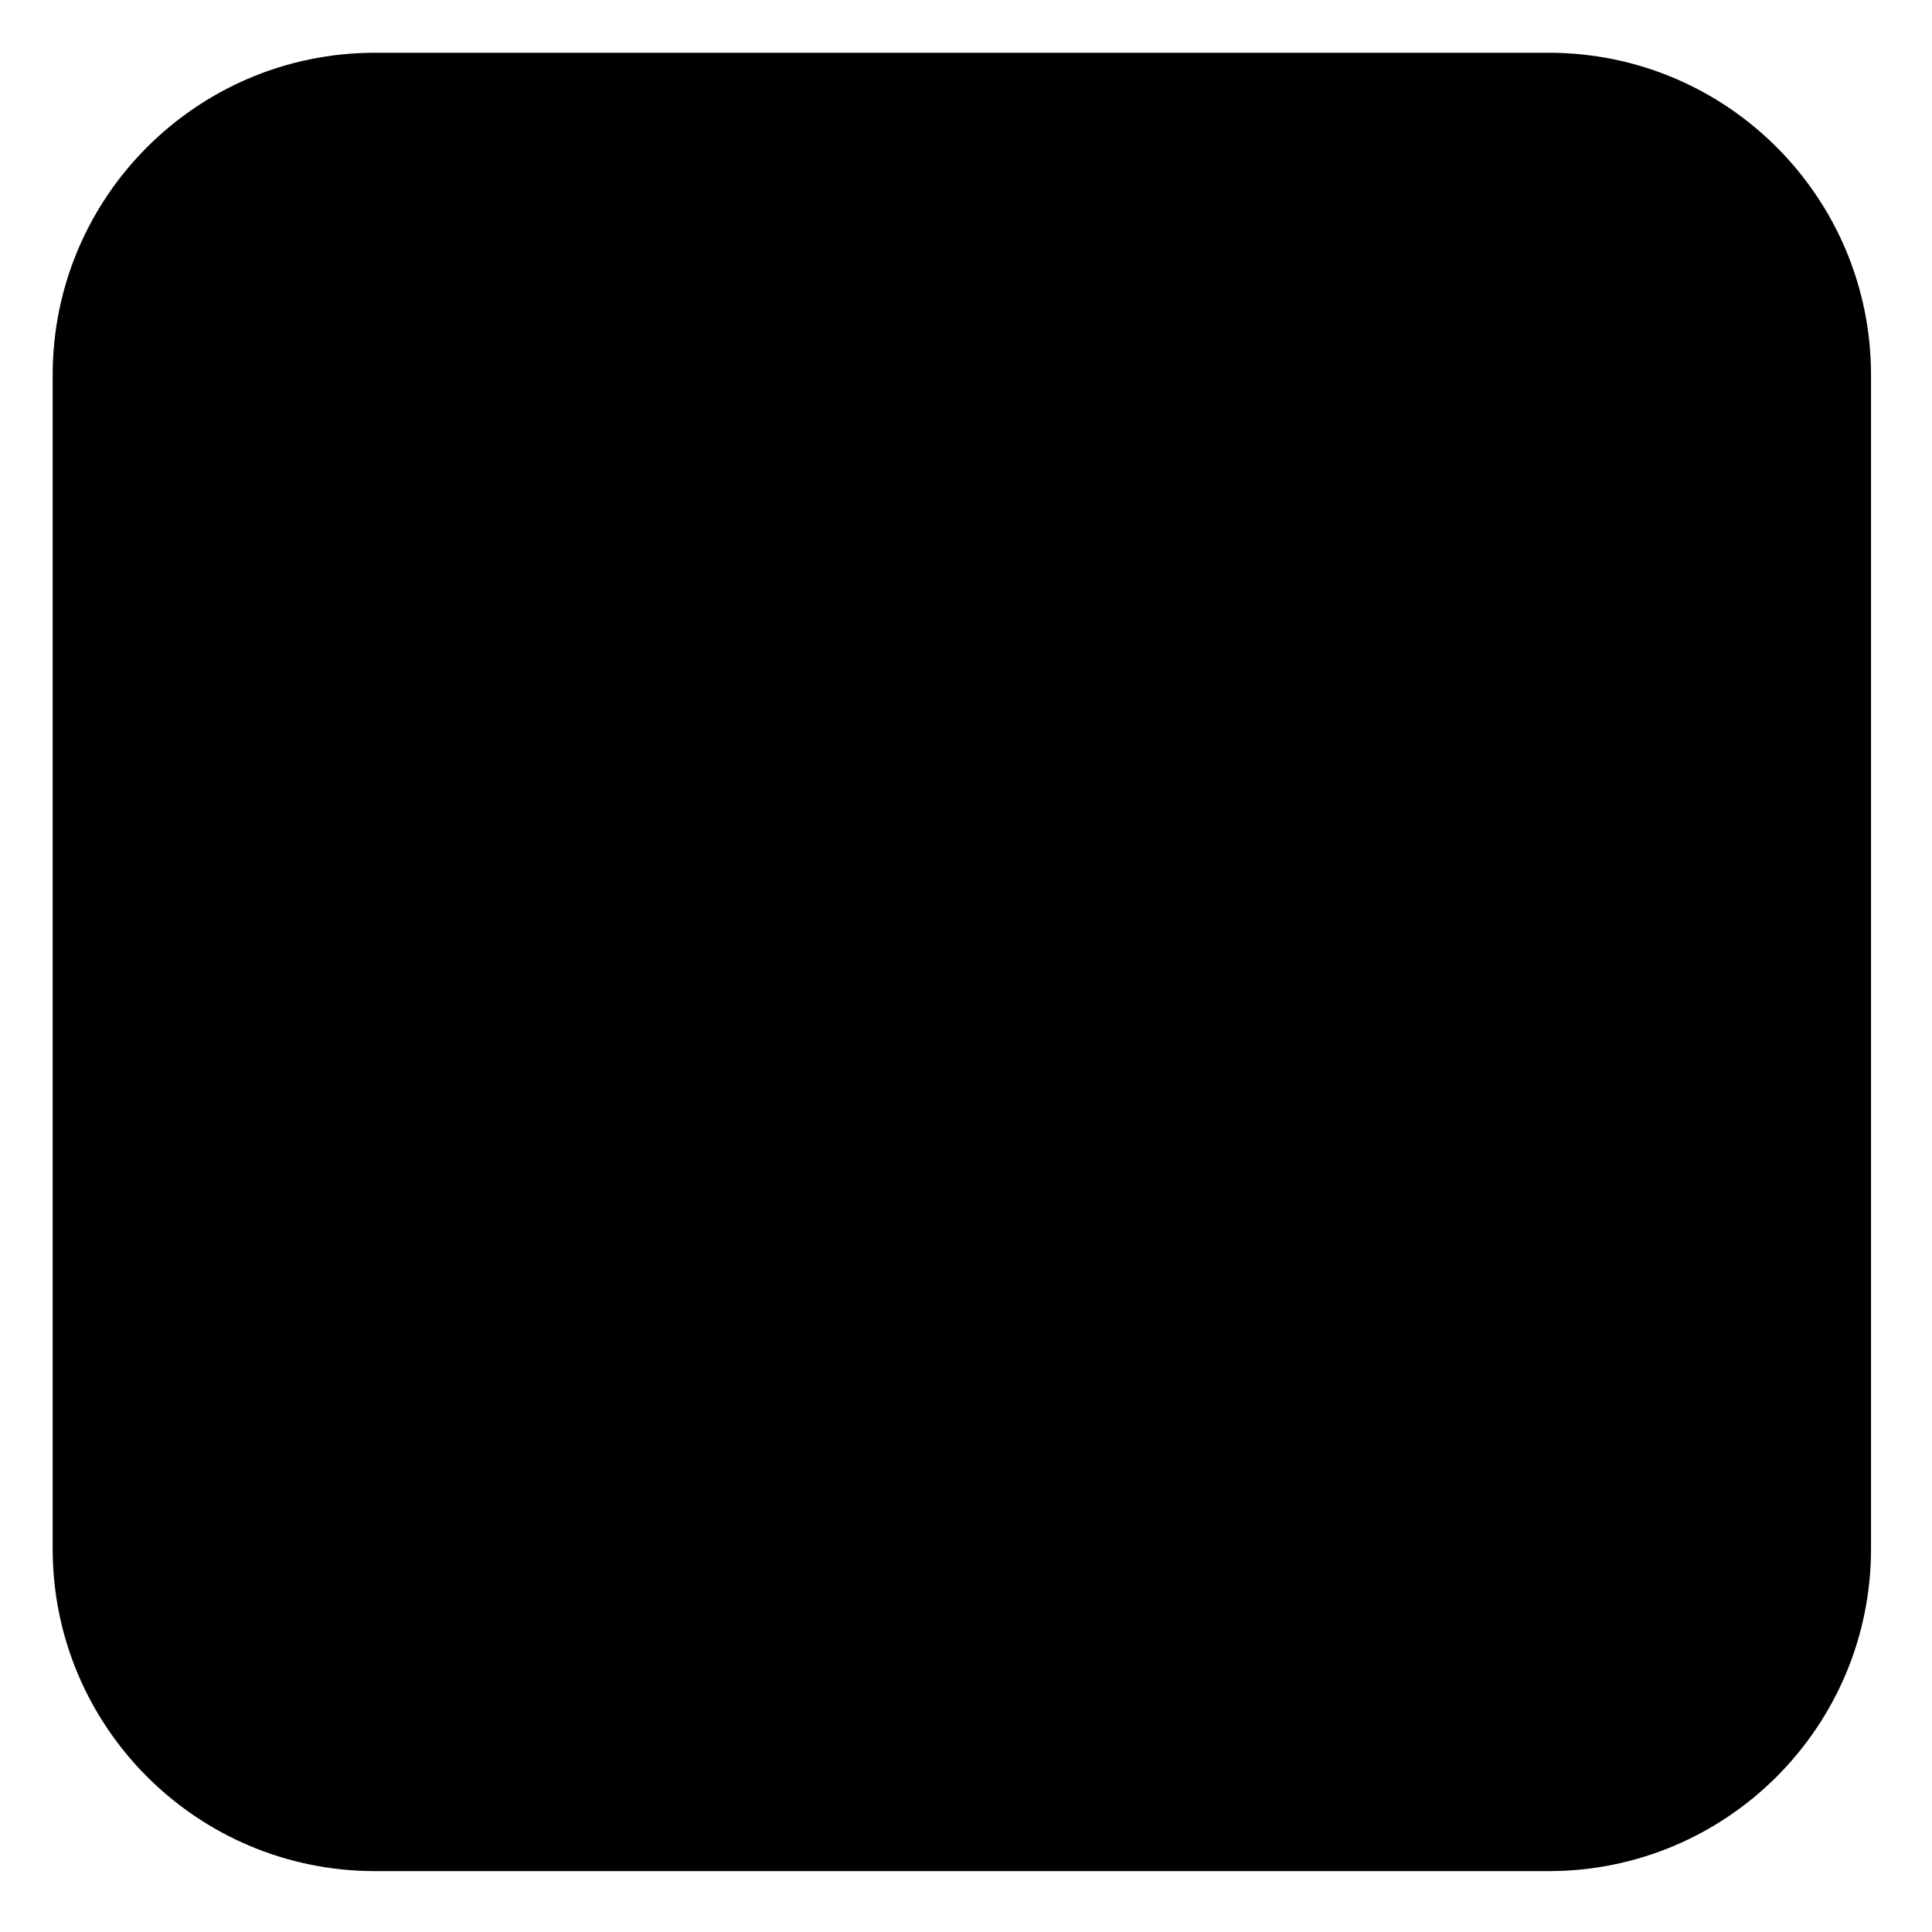
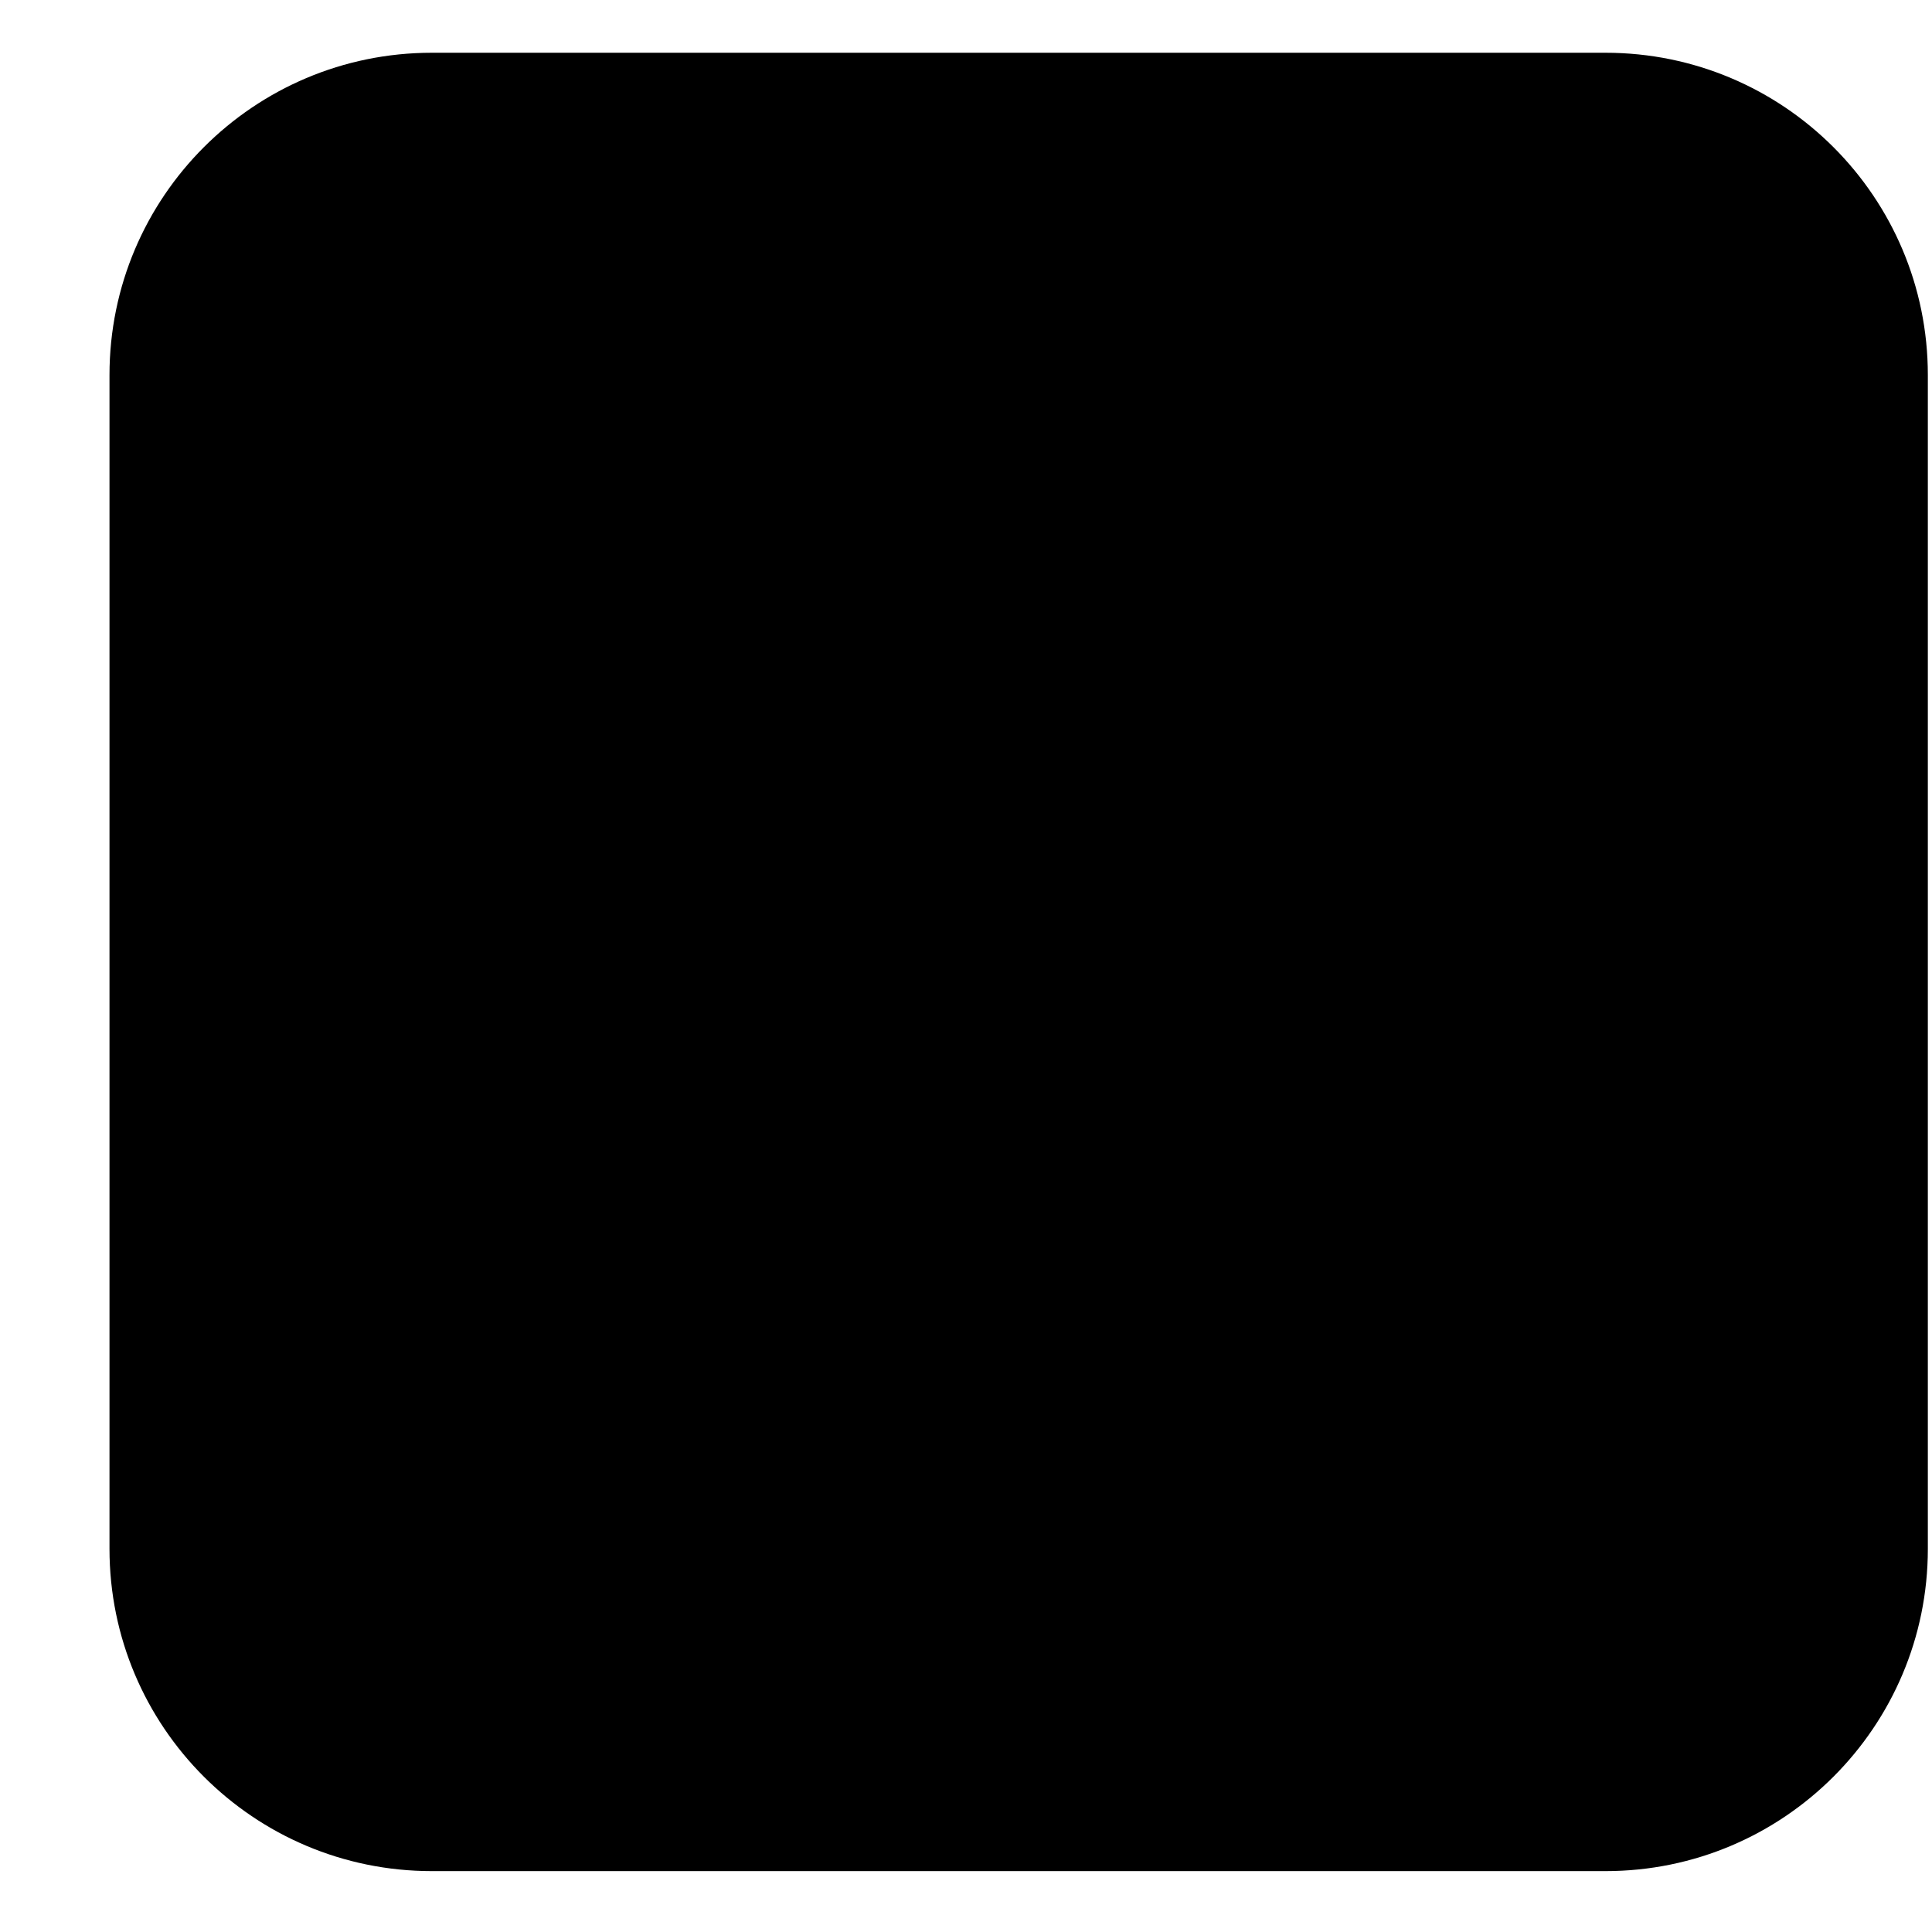
- <svg xmlns="http://www.w3.org/2000/svg" width="17" height="17" id="svg4152" version="1.1" viewBox="0 0 17 17">
+ <svg xmlns="http://www.w3.org/2000/svg" width="_MAINWIDTH_" height="17" id="svg4152" version="1.1" viewBox="0 0 _MAINWIDTH_ 17">
  <defs id="defs4154" />
  <g id="layer1" transform="translate(-0.122568,-47.1948)">
    <rect style="fill:_BG_;fill-opacity:1;stroke:_CBBORD_;stroke-width:1.0;stroke-miterlimit:4;stroke-dasharray:none;stroke-opacity:1" id="rect9014" width="16" height="16" x="0.586" y="47.659" ry="2.836" />
  </g>
</svg>
